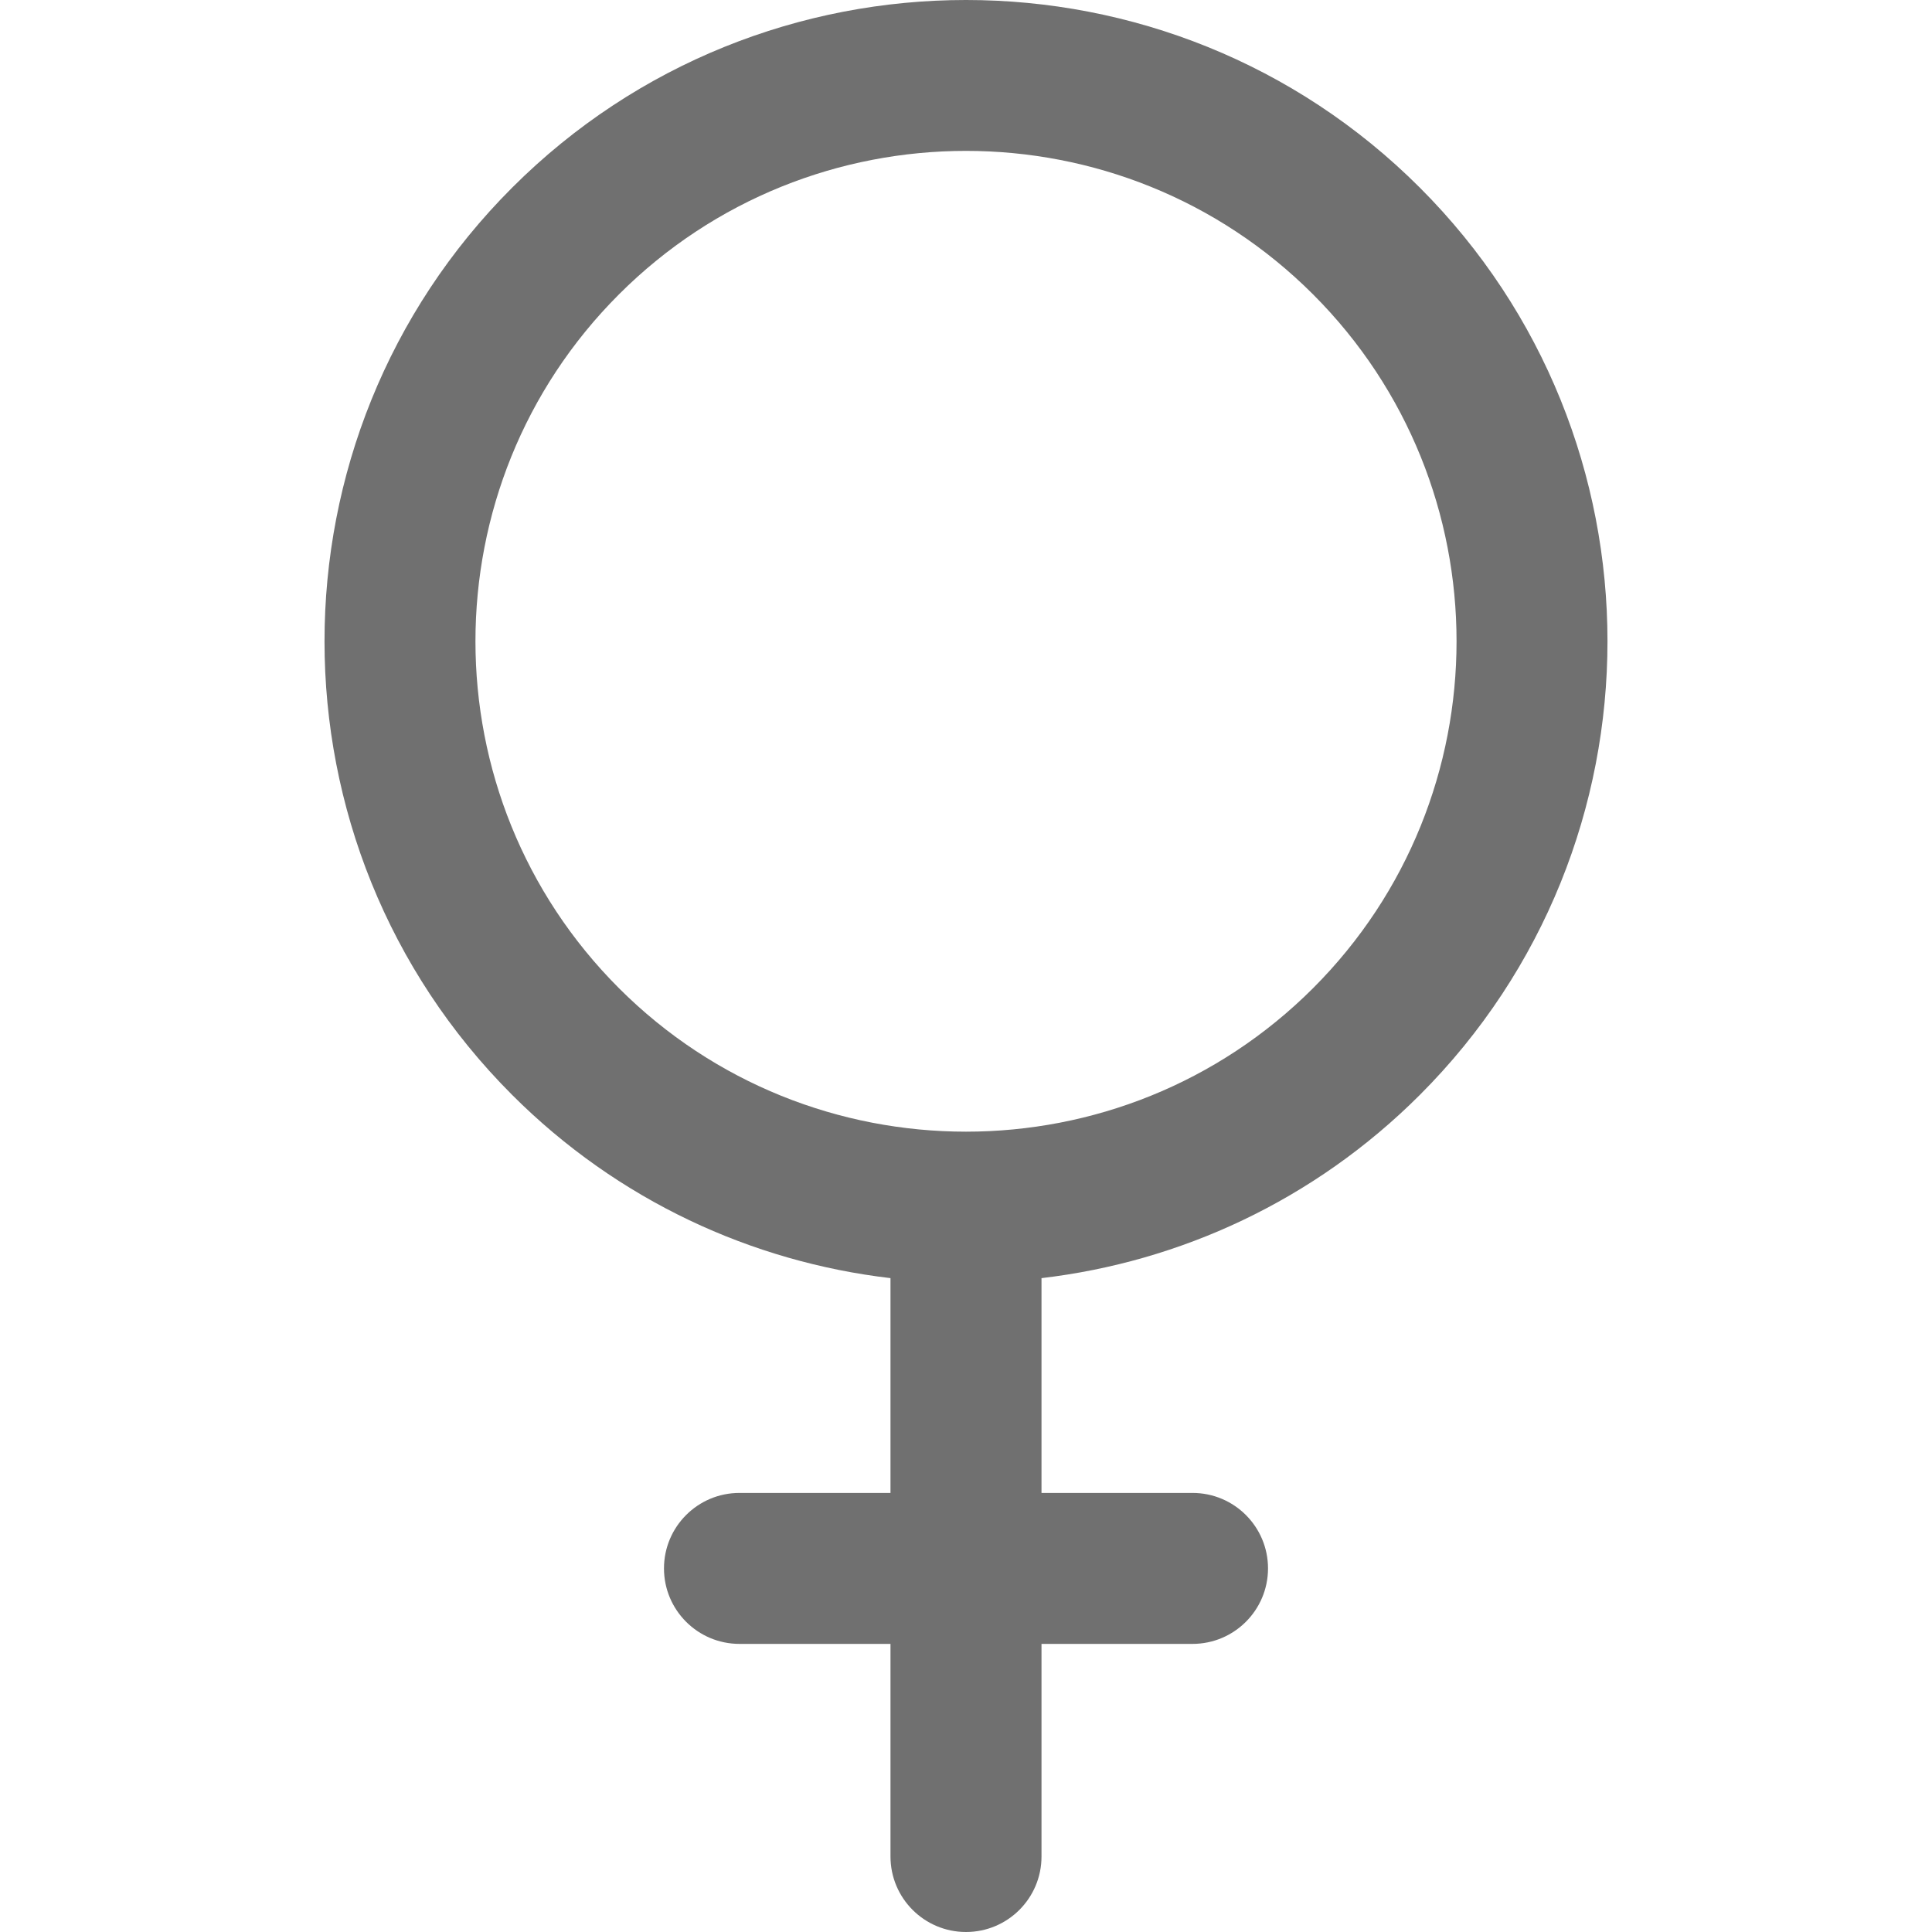
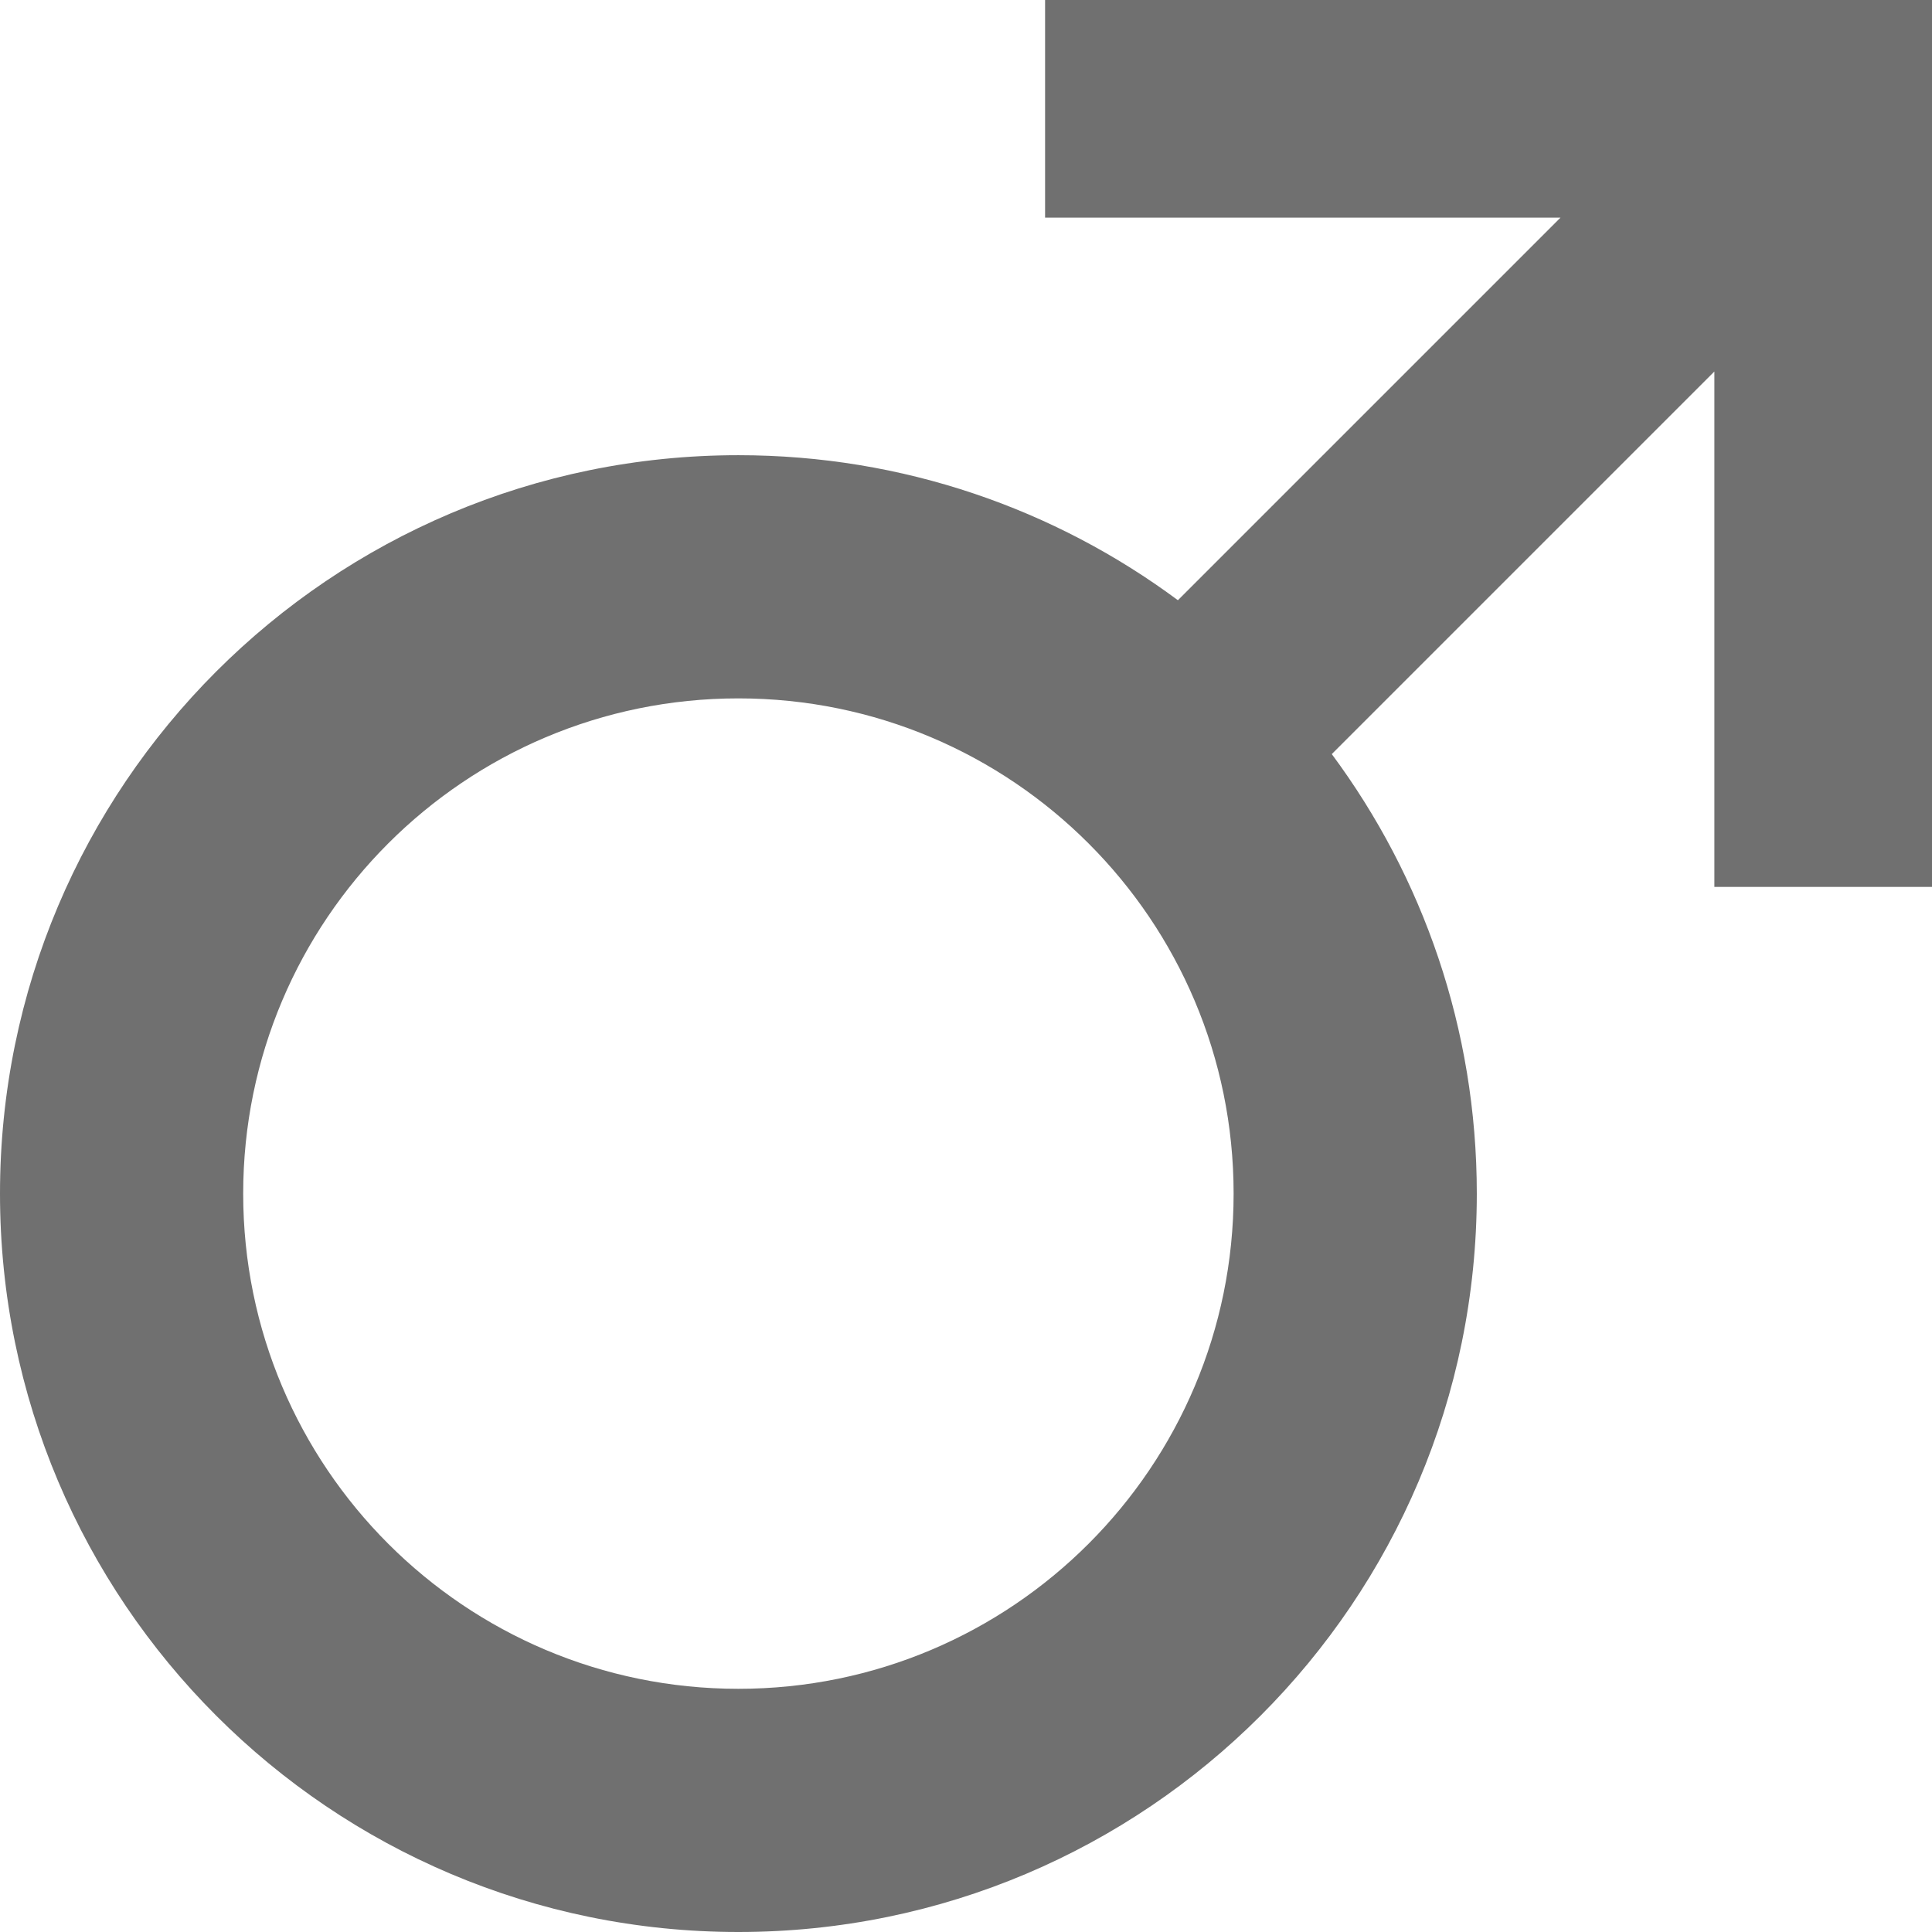
<svg xmlns="http://www.w3.org/2000/svg" version="1.1" width="512" height="512" x="0" y="0" viewBox="0 0 512 512" style="enable-background:new 0 0 512 512" xml:space="preserve" class="">
  <g>
    <g>
-       <g>
-         <path d="M376.264,290.173c66.314-66.293,66.314-174.16,0-240.453c-66.314-66.294-174.214-66.294-240.529,0    c-66.314,66.293-66.314,174.16,0,240.453c28.07,28.061,63.591,44.24,100.254,48.546v56.923h-40.018    c-11.051,0-20.009,8.956-20.009,20.003s8.958,20.003,20.009,20.003h40.018v56.348c0.001,11.047,8.959,20.003,20.011,20.003    c11.051,0,20.009-8.956,20.009-20.003v-56.348h40.019c11.051,0,20.009-8.956,20.009-20.003s-8.958-20.003-20.009-20.003h-40.019    V338.72C312.673,334.413,348.194,318.234,376.264,290.173z M164.033,261.884c-50.711-50.695-50.711-133.181,0-183.876    c50.71-50.693,133.221-50.696,183.934,0c50.711,50.695,50.711,133.181,0,183.876C297.256,312.578,214.744,312.578,164.033,261.884    z" fill="#707070" data-original="#000000" style="" class="" />
-       </g>
+       <path d="m276.956 0v57.674h136.589l-101.389 101.389c-32.544-24.144-72.837-38.431-116.471-38.431-108.074 0-195.685 87.61-195.685 195.684 0 108.073 87.611 195.684 195.684 195.684s195.684-87.611 195.684-195.684c0-43.634-14.287-83.928-38.431-116.472l101.389-101.388v136.589h57.674v-235.045zm-81.272 447.552c-72.48 0-131.237-58.757-131.237-131.237s58.757-131.237 131.237-131.237 131.237 58.757 131.237 131.237c0 72.481-58.757 131.237-131.237 131.237z" fill="#707070" data-original="#000000" style="" class="" />
    </g>
-     <g>
- </g>
-     <g>
- </g>
-     <g>
- </g>
-     <g>
- </g>
-     <g>
- </g>
-     <g>
- </g>
-     <g>
- </g>
-     <g>
- </g>
-     <g>
- </g>
-     <g>
- </g>
-     <g>
- </g>
-     <g>
- </g>
-     <g>
- </g>
-     <g>
- </g>
-     <g>
- </g>
  </g>
</svg>
